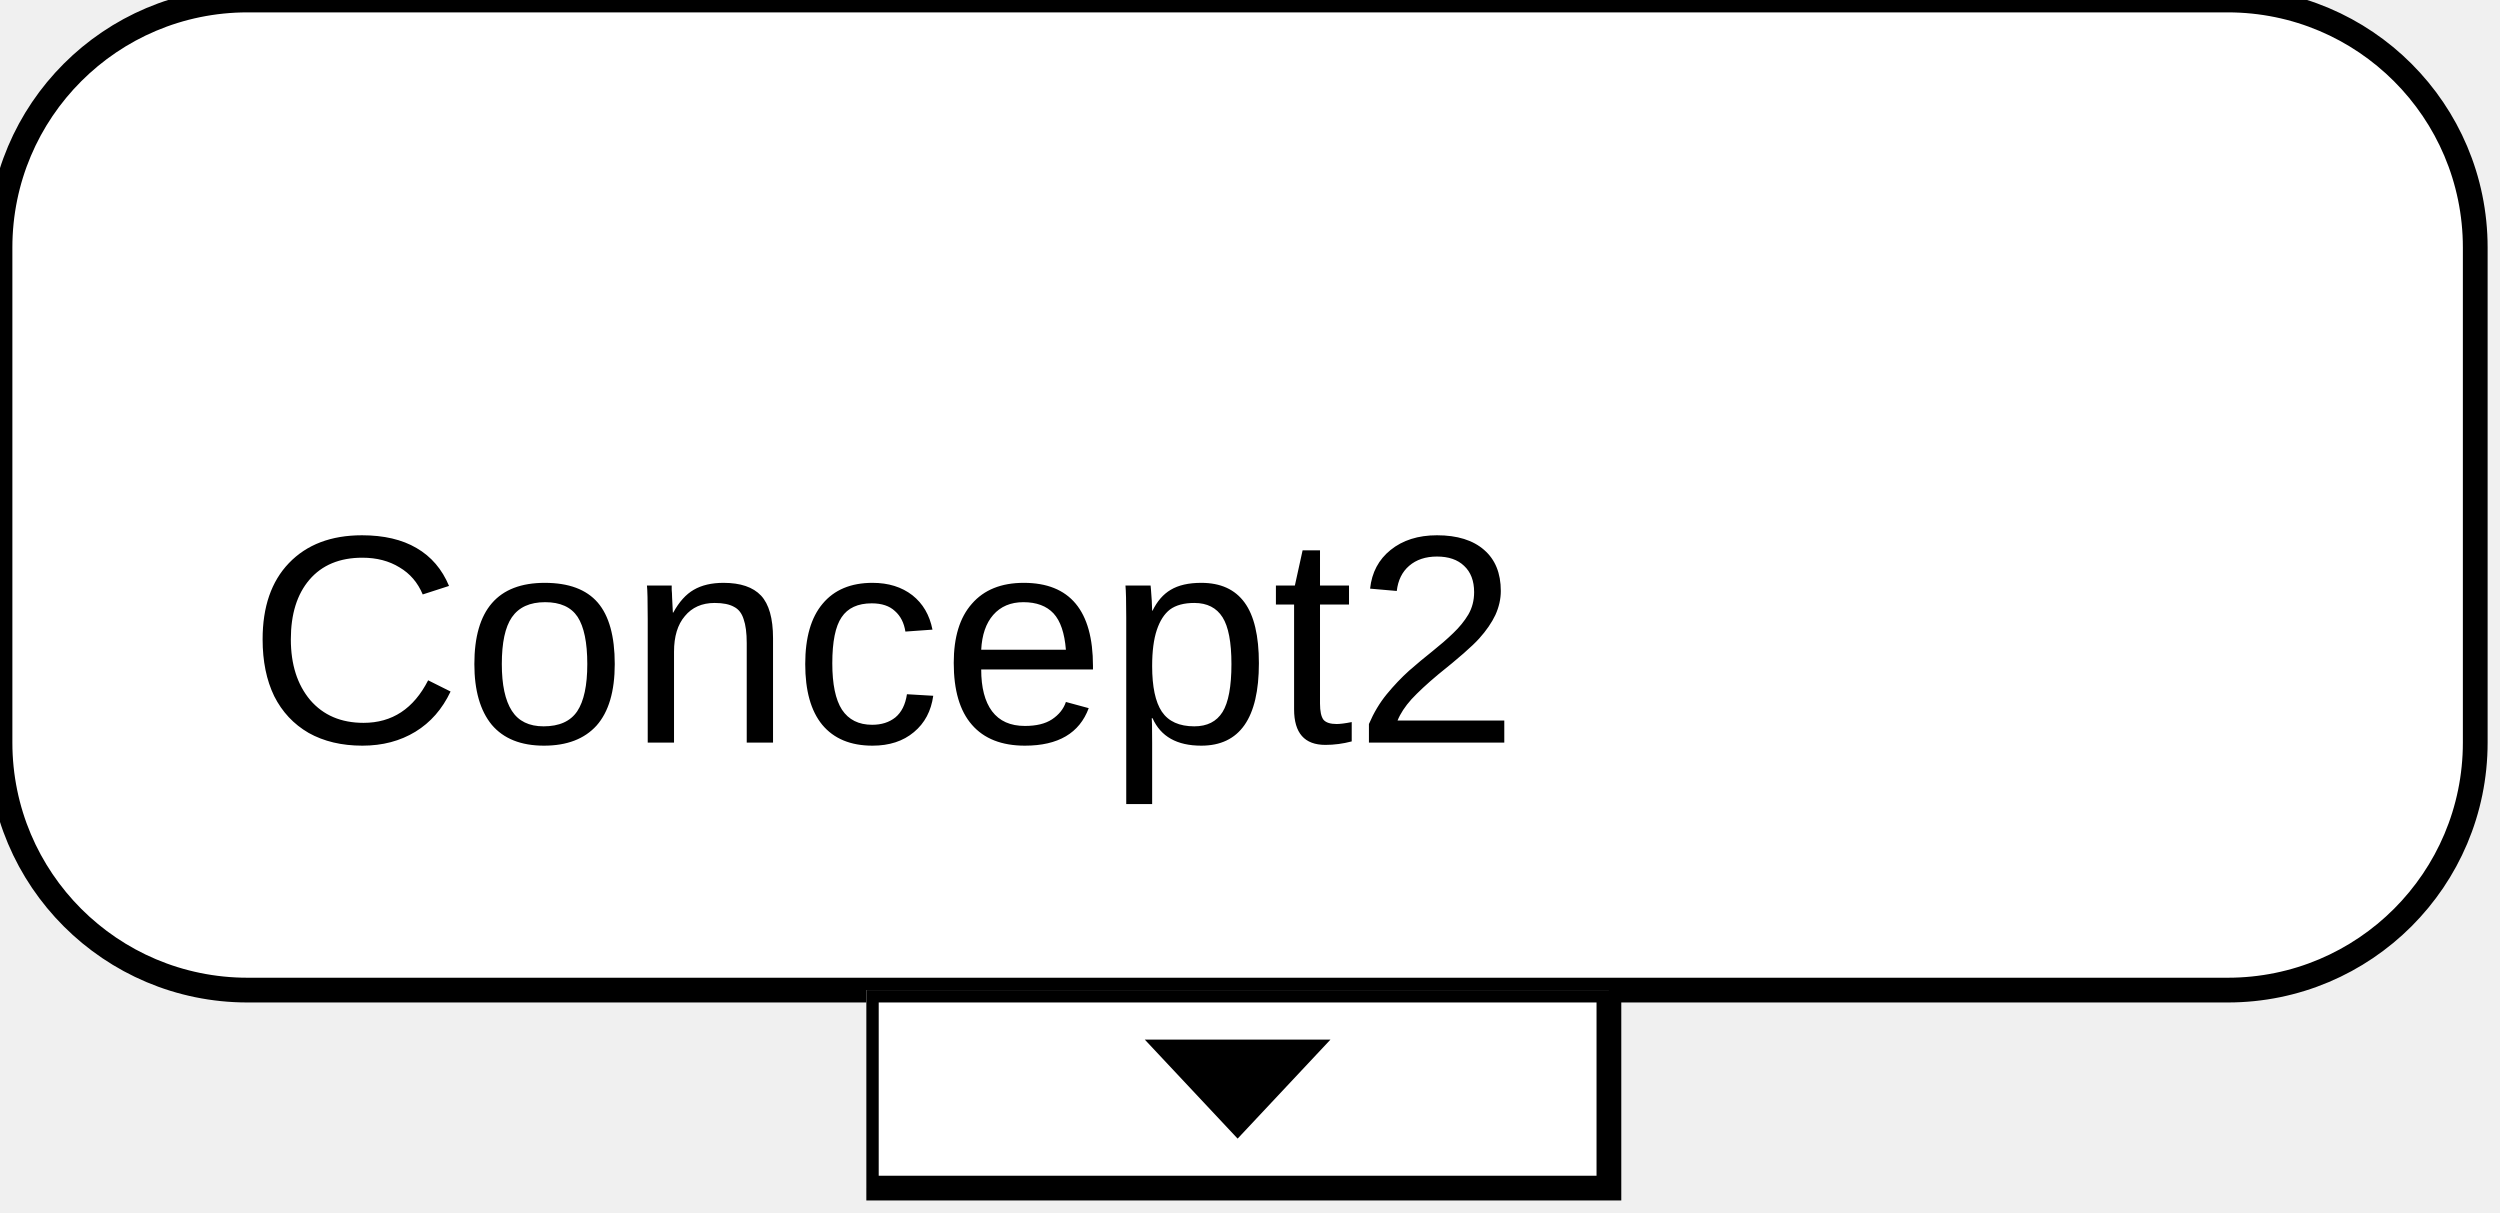
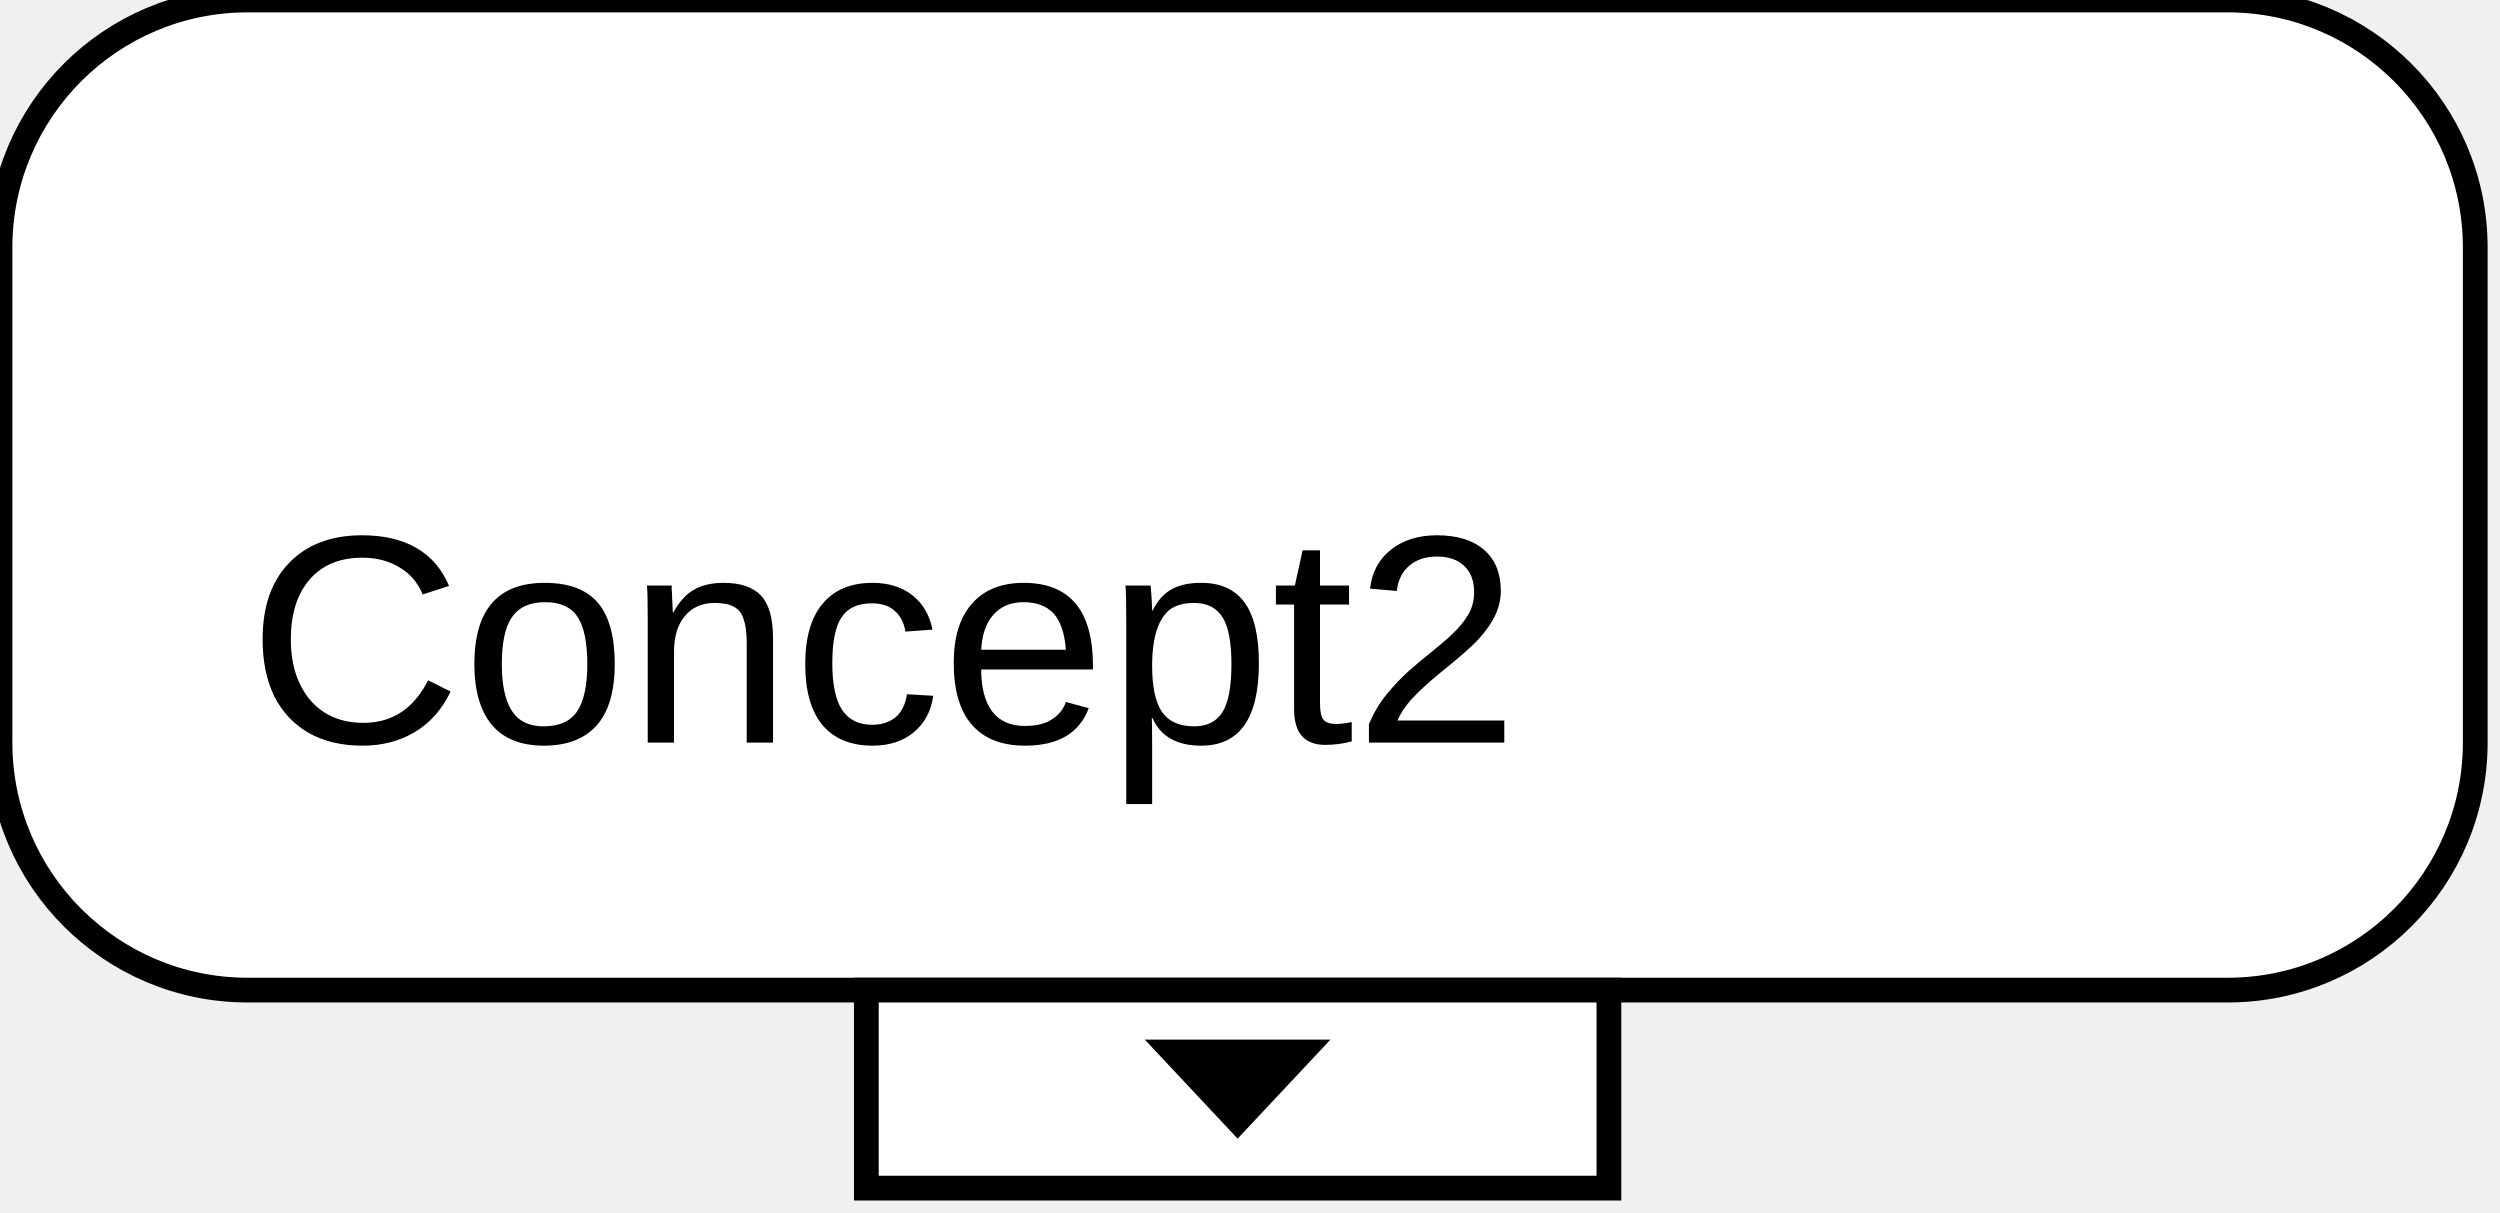
<svg xmlns="http://www.w3.org/2000/svg" version="1.1">
-   <svg id="n2" x="0.0" y="0.0">
-     <svg>
+   <svg id="n2" overflow="visible" x="0.0" y="0.0">
+     <svg overflow="visible">
      <rect fill="#FFFFFF" stroke="#000000" rx="10.0" ry="10.0" width="100.0" height="40.0" x="0.0" y="0.0" />
      <text x="10.0" y="30.0" font-family="Arial, sans-serif" font-size="12px">Concept2</text>
    </svg>
-     <svg x="35.0" y="40.0">
+     <svg overflow="visible" x="35.0" y="40.0">
      <rect fill="#FFFFFF" stroke="#000000" width="30.0" height="8.0" x="0.0" y="0.0" />
      <polygon points="11.25,2.0 18.75,2.0 15.0,6.0 " fill="#000000" />
    </svg>
  </svg>
</svg>
